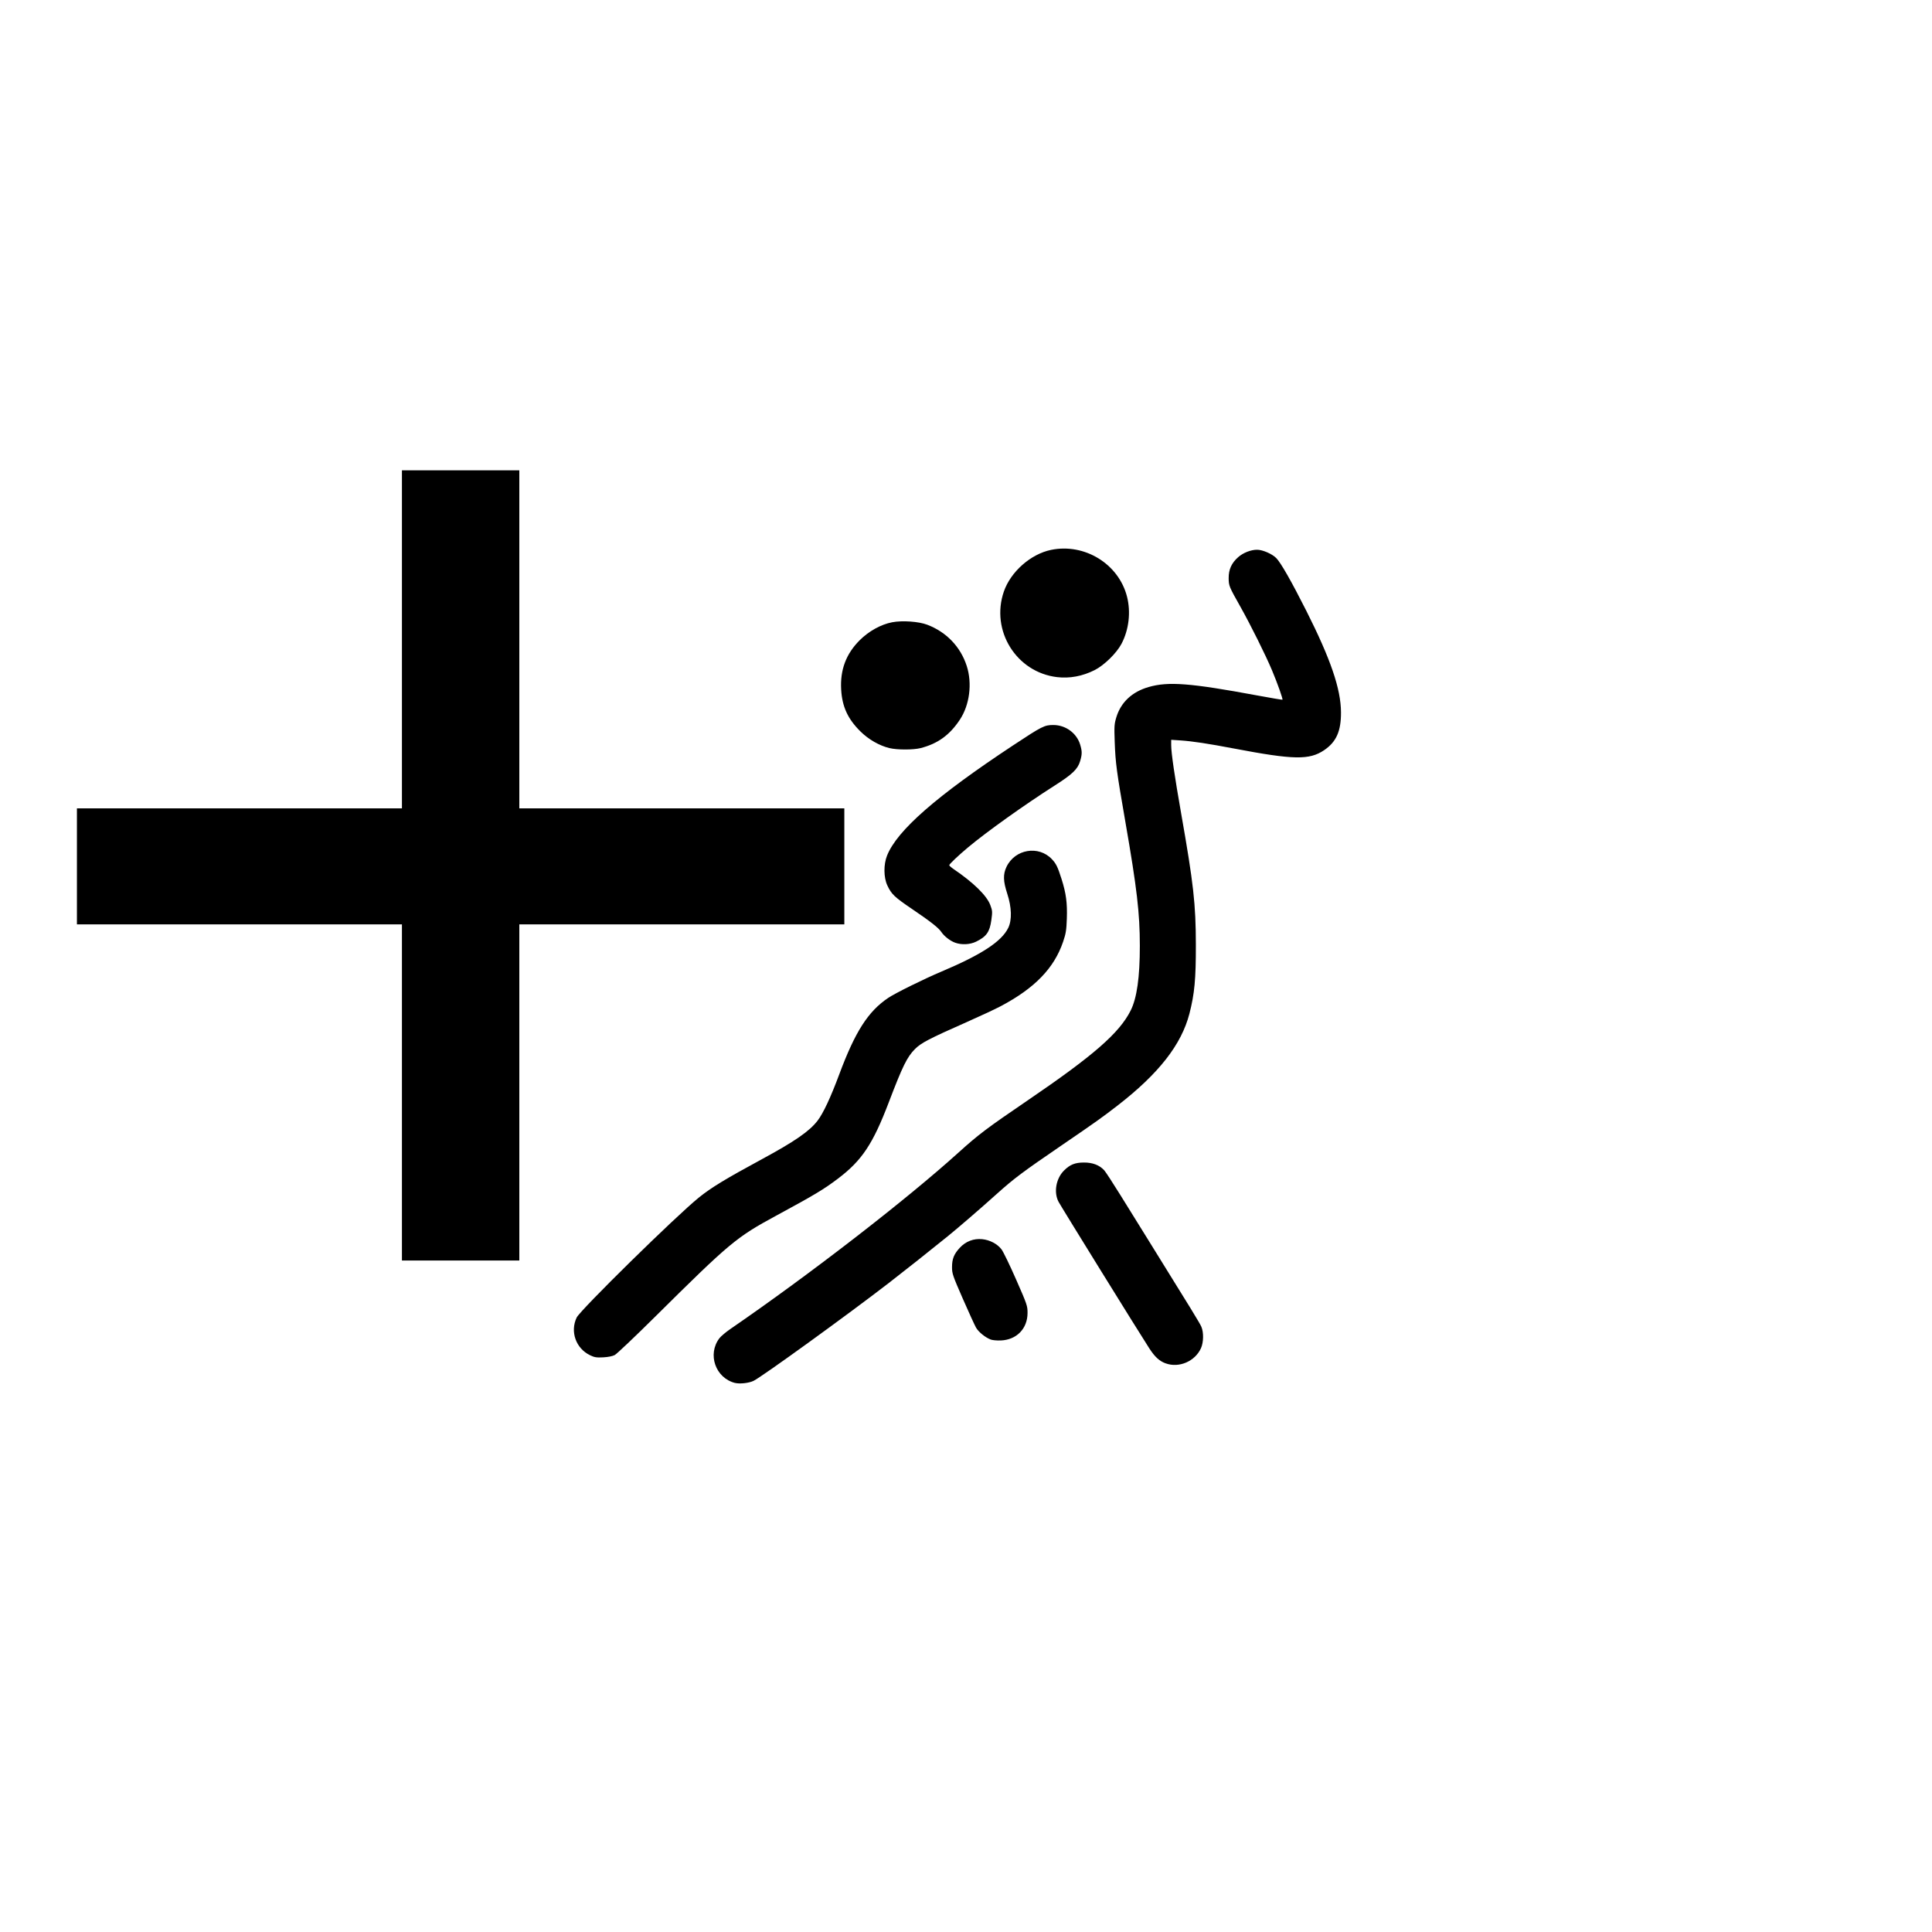
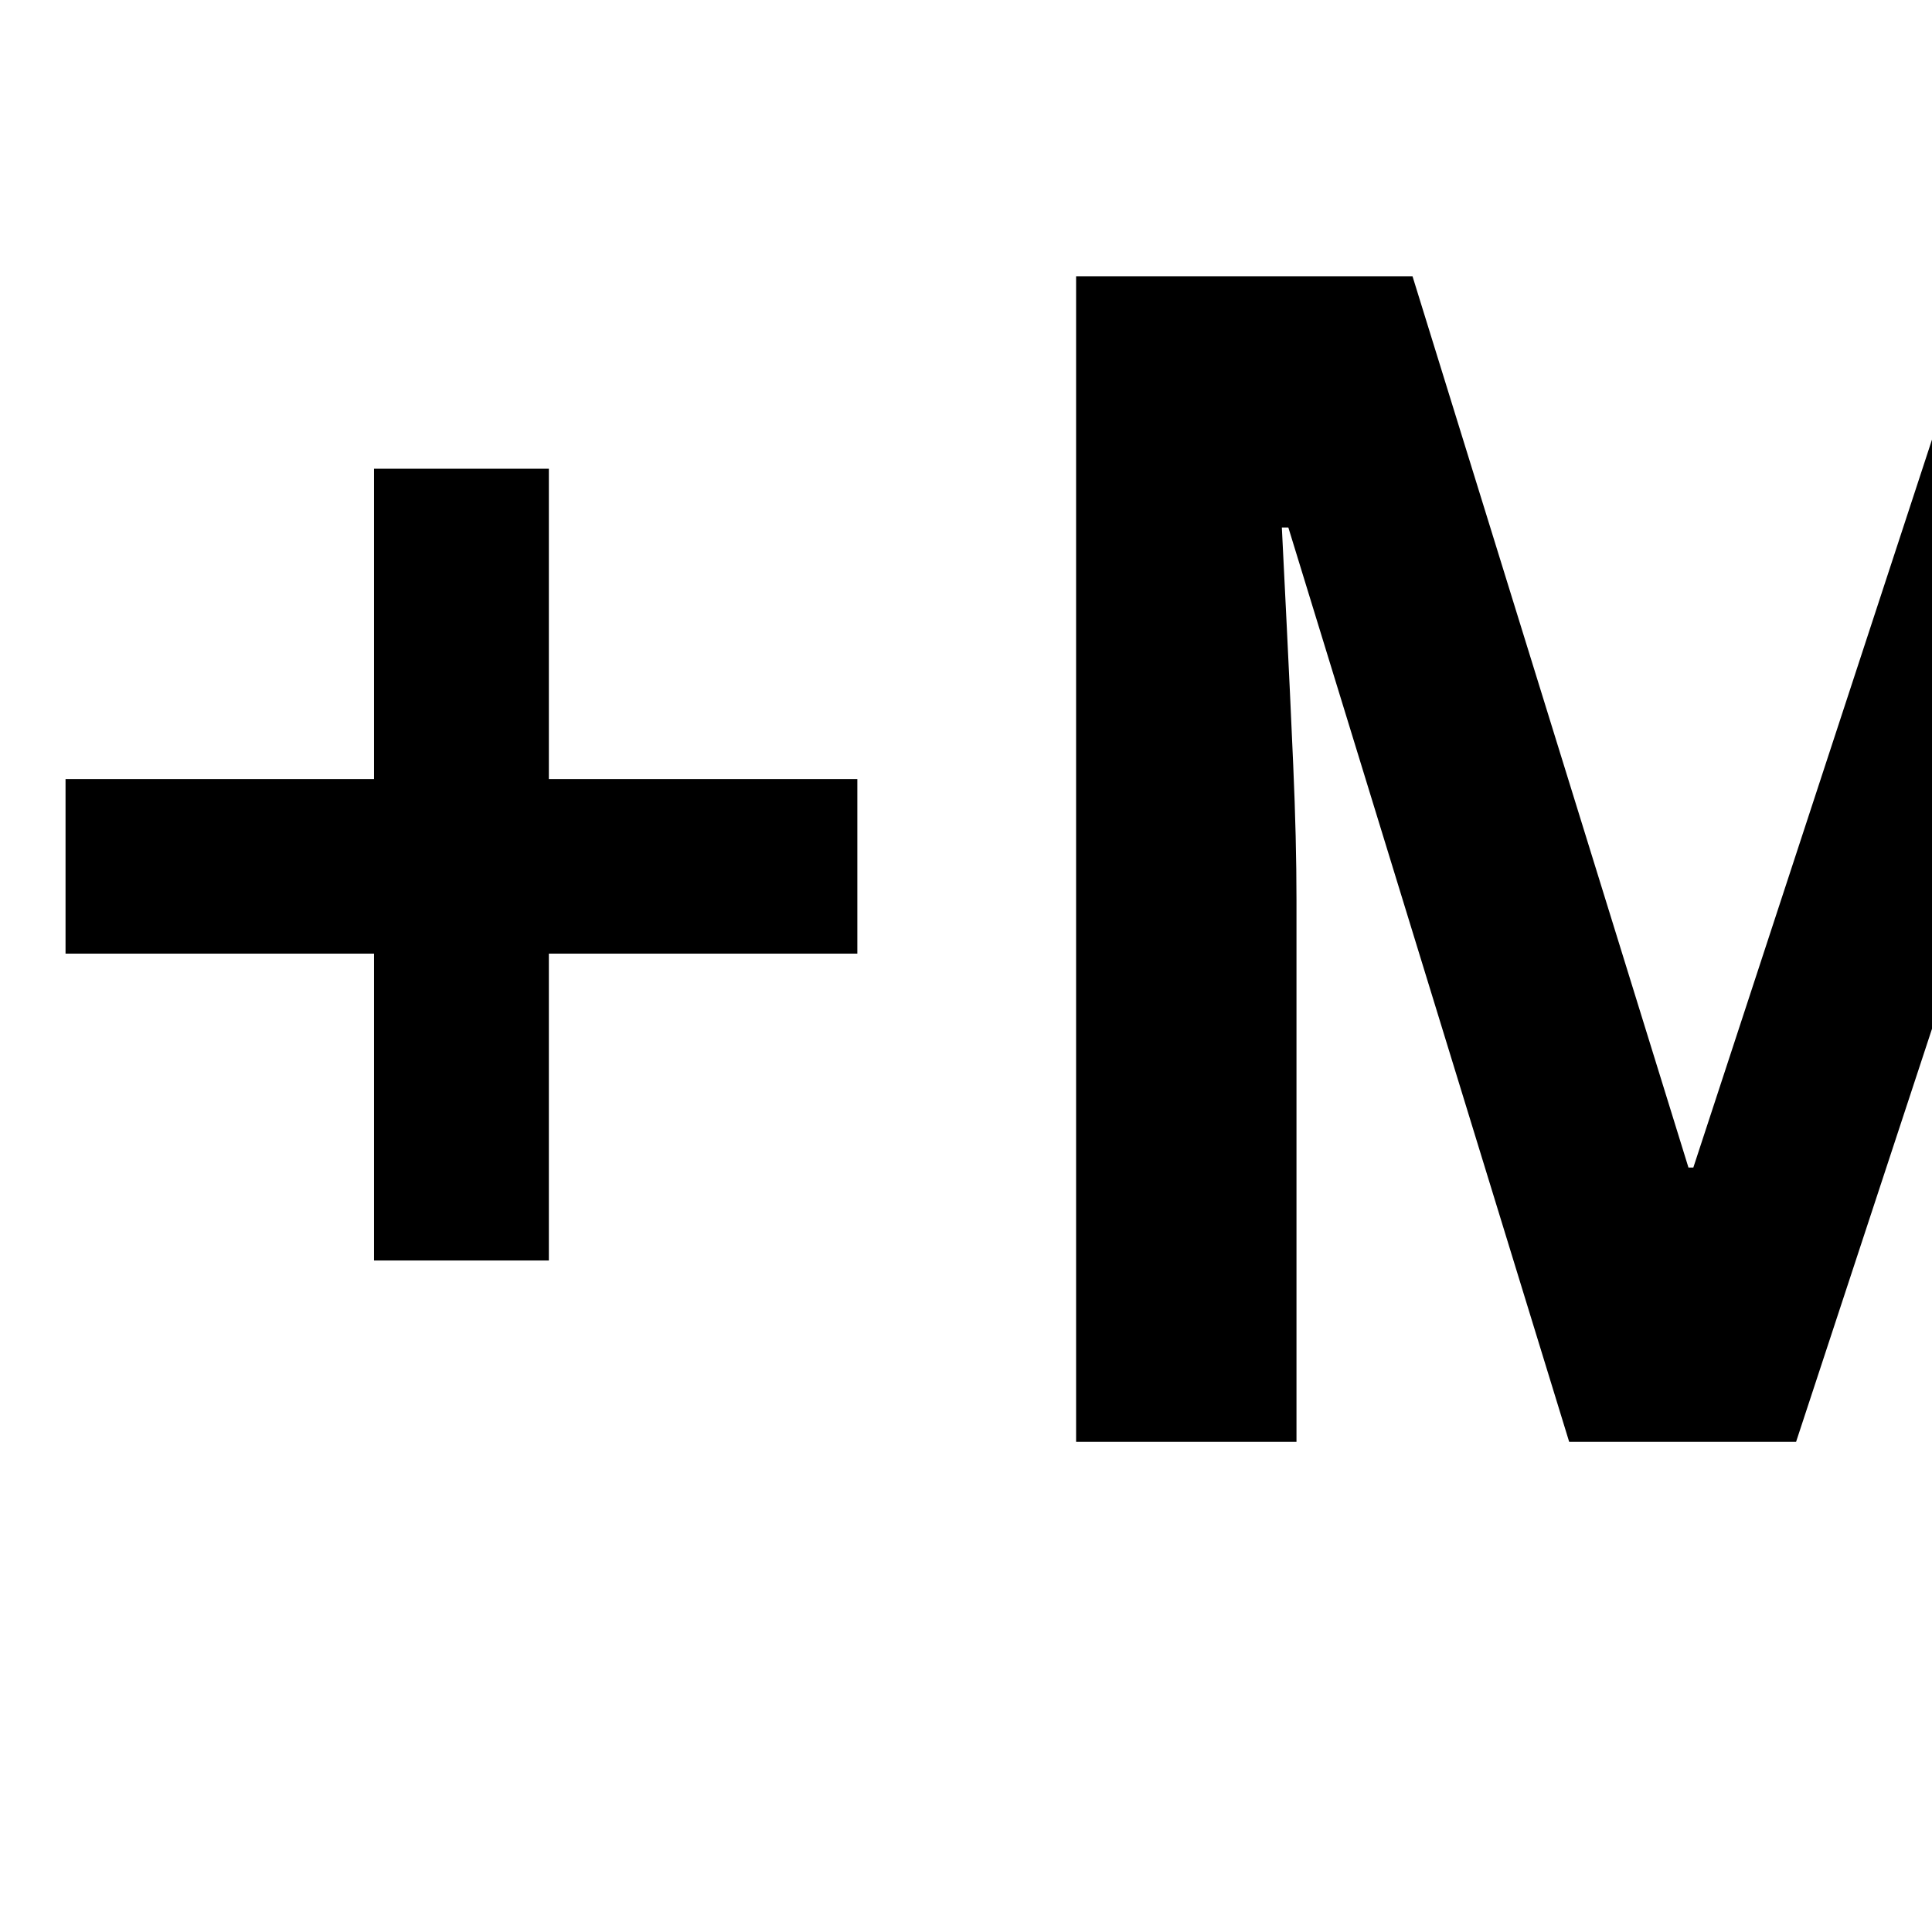
<svg xmlns="http://www.w3.org/2000/svg" width="100mm" height="100mm" viewBox="0 0 100 100" version="1.1" id="svg864">
  <defs id="defs858" />
  <g id="layer1" transform="translate(-88.42789,-126.1282)">
    <g id="g939-4" transform="matrix(0.8979656,0,0,0.8979656,-18.2613,29.03659)">
-       <path style="fill:#000000;fill-opacity:1;stroke-width:0.061" d="m 161.179,187.839 c -1.128,-0.288 -1.604,-1.653 -0.899,-2.578 0.086,-0.113 0.367,-0.35 0.624,-0.527 4.574,-3.143 10.132,-7.441 13.148,-10.167 1.165,-1.053 1.639,-1.41 4.013,-3.027 3.784,-2.577 5.267,-3.871 5.918,-5.164 0.361,-0.717 0.532,-1.922 0.531,-3.736 -9.9e-4,-1.879 -0.167,-3.302 -0.831,-7.124 -0.511,-2.943 -0.573,-3.405 -0.617,-4.614 -0.033,-0.917 -0.025,-1.045 0.093,-1.434 0.262,-0.863 0.905,-1.466 1.858,-1.742 1.135,-0.329 2.412,-0.23 6.243,0.481 0.799,0.148 1.463,0.26 1.474,0.249 0.036,-0.036 -0.288,-0.948 -0.604,-1.701 -0.37,-0.88 -1.237,-2.624 -1.823,-3.664 -0.65,-1.154 -0.669,-1.199 -0.673,-1.642 -0.004,-0.498 0.166,-0.873 0.551,-1.212 0.286,-0.252 0.728,-0.425 1.086,-0.425 0.319,0 0.865,0.237 1.105,0.479 0.263,0.266 0.875,1.339 1.732,3.037 1.403,2.782 1.993,4.506 2,5.851 0.007,1.09 -0.27,1.711 -0.97,2.185 -0.851,0.576 -1.76,0.56 -5.179,-0.091 -1.523,-0.29 -2.412,-0.424 -3.107,-0.471 l -0.531,-0.035 v 0.313 c 0,0.442 0.195,1.776 0.575,3.937 0.713,4.054 0.843,5.21 0.847,7.561 0.004,1.982 -0.076,2.827 -0.37,3.971 -0.46,1.787 -1.77,3.462 -4.144,5.3 -0.889,0.688 -1.245,0.942 -3.244,2.308 -2.233,1.526 -2.724,1.894 -3.722,2.79 -0.981,0.881 -2.169,1.906 -2.826,2.44 -0.964,0.783 -2.505,2.004 -3.395,2.691 -2.386,1.842 -7.316,5.409 -7.796,5.641 -0.267,0.129 -0.794,0.187 -1.067,0.118 z m 24.824,-1.128 c -0.366,-0.135 -0.62,-0.368 -0.944,-0.866 -0.561,-0.862 -5.099,-8.192 -5.234,-8.454 -0.282,-0.546 -0.143,-1.334 0.316,-1.795 0.343,-0.343 0.634,-0.461 1.148,-0.463 0.503,-0.002 0.896,0.148 1.171,0.447 0.08,0.087 0.499,0.73 0.933,1.43 0.434,0.7 1.171,1.887 1.637,2.637 2.505,4.033 2.942,4.747 3.031,4.955 0.138,0.323 0.128,0.894 -0.022,1.23 -0.339,0.76 -1.267,1.16 -2.036,0.877 z m -33.181,-0.471 c -0.816,-0.391 -1.16,-1.365 -0.769,-2.173 0.213,-0.439 5.727,-5.854 7.044,-6.916 0.713,-0.575 1.518,-1.065 3.667,-2.229 1.866,-1.011 2.703,-1.591 3.17,-2.196 0.329,-0.427 0.754,-1.333 1.258,-2.686 0.914,-2.453 1.659,-3.616 2.814,-4.394 0.41,-0.276 2.046,-1.086 3.065,-1.516 2.313,-0.977 3.469,-1.732 3.855,-2.517 0.224,-0.455 0.203,-1.189 -0.055,-1.977 -0.235,-0.718 -0.247,-1.115 -0.046,-1.54 0.487,-1.029 1.855,-1.261 2.622,-0.445 0.244,0.26 0.331,0.438 0.555,1.142 0.261,0.823 0.335,1.379 0.304,2.283 -0.024,0.67 -0.054,0.857 -0.216,1.334 -0.519,1.523 -1.632,2.672 -3.591,3.71 -0.317,0.168 -1.204,0.582 -1.971,0.921 -2.162,0.956 -2.624,1.197 -2.975,1.55 -0.457,0.46 -0.714,0.985 -1.511,3.074 -0.916,2.402 -1.548,3.351 -2.928,4.396 -0.819,0.62 -1.351,0.939 -3.561,2.135 -2.301,1.246 -2.667,1.551 -6.973,5.82 -1.167,1.157 -2.218,2.153 -2.334,2.214 -0.131,0.068 -0.387,0.119 -0.667,0.133 -0.385,0.02 -0.501,0.001 -0.758,-0.122 z m 23.1,-0.902 c -0.312,-0.116 -0.703,-0.433 -0.849,-0.686 -0.077,-0.134 -0.42,-0.884 -0.763,-1.668 -0.581,-1.329 -0.623,-1.451 -0.622,-1.819 9.9e-4,-0.478 0.11,-0.751 0.446,-1.116 0.342,-0.371 0.801,-0.547 1.294,-0.497 0.442,0.045 0.869,0.27 1.112,0.586 0.101,0.131 0.48,0.913 0.842,1.739 0.634,1.443 0.659,1.517 0.659,1.925 -0.001,0.907 -0.628,1.552 -1.543,1.588 -0.217,0.009 -0.476,-0.015 -0.576,-0.052 z m -2.054,-22.876 c -0.282,-0.1 -0.631,-0.37 -0.793,-0.613 -0.164,-0.246 -0.613,-0.598 -1.698,-1.334 -1.008,-0.683 -1.184,-0.851 -1.42,-1.359 -0.212,-0.456 -0.219,-1.2 -0.015,-1.712 0.576,-1.452 2.843,-3.435 7.272,-6.36 1.67,-1.103 1.8,-1.169 2.316,-1.169 0.708,0 1.349,0.47 1.546,1.136 0.115,0.386 0.114,0.547 -0.004,0.945 -0.137,0.462 -0.442,0.755 -1.465,1.407 -1.733,1.104 -3.916,2.662 -4.988,3.559 -0.566,0.473 -1.091,0.971 -1.091,1.033 0,0.029 0.116,0.132 0.257,0.228 1.146,0.78 1.902,1.52 2.108,2.066 0.124,0.329 0.128,0.388 0.062,0.868 -0.095,0.689 -0.283,0.954 -0.881,1.246 -0.349,0.17 -0.829,0.194 -1.205,0.06 z m -3.784,-11.216 c -0.588,-0.142 -1.209,-0.499 -1.68,-0.966 -0.725,-0.718 -1.05,-1.426 -1.106,-2.408 -0.065,-1.139 0.281,-2.059 1.071,-2.847 0.525,-0.523 1.224,-0.91 1.868,-1.033 0.589,-0.113 1.534,-0.045 2.028,0.144 1.103,0.423 1.913,1.269 2.27,2.372 0.327,1.01 0.168,2.251 -0.397,3.102 -0.587,0.884 -1.268,1.378 -2.252,1.633 -0.421,0.109 -1.358,0.11 -1.803,0.002 z m 9.658,-4.092 c -2.348,-0.279 -3.843,-2.684 -3.066,-4.934 0.393,-1.139 1.55,-2.16 2.72,-2.4 1.936,-0.398 3.895,0.807 4.378,2.693 0.228,0.893 0.111,1.903 -0.315,2.716 -0.284,0.542 -0.998,1.242 -1.552,1.521 -0.701,0.353 -1.438,0.49 -2.166,0.404 z" id="path1005-2-8" />
-       <text id="text914" y="191.238" x="118.543" style="font-style:normal;font-variant:normal;font-weight:normal;font-stretch:normal;font-size:94.106px;line-height:1.25;font-family:'Berlin Sans FB';-inkscape-font-specification:'Berlin Sans FB, Normal';font-variant-ligatures:normal;font-variant-caps:normal;font-variant-numeric:normal;font-variant-east-asian:normal;fill:#000000;fill-opacity:1;stroke:none;stroke-width:2.353" xml:space="preserve">
-         <tspan style="font-style:normal;font-variant:normal;font-weight:normal;font-stretch:normal;font-size:94.106px;font-family:'Berlin Sans FB';-inkscape-font-specification:'Berlin Sans FB, Normal';font-variant-ligatures:normal;font-variant-caps:normal;font-variant-numeric:normal;font-variant-east-asian:normal;stroke-width:2.353" y="191.238" x="118.543" id="tspan912">+</tspan>
+       <text id="text914" y="191.238" x="118.543" style="font-style:normal;font-variant:normal;font-weight:bold;font-stretch:normal;font-size:94.106px;line-height:1.25;font-family:'Berlin Sans FB';-inkscape-font-specification:'Berlin Sans FB, Bold';font-variant-ligatures:normal;font-variant-caps:normal;font-variant-numeric:normal;font-variant-east-asian:normal;fill:#000000;fill-opacity:1;stroke:none;stroke-width:2.353;" xml:space="preserve">
+         <tspan style="font-style:normal;font-variant:normal;font-weight:bold;font-stretch:normal;font-size:94.106px;font-family:'Berlin Sans FB';-inkscape-font-specification:'Berlin Sans FB, Bold';font-variant-ligatures:normal;font-variant-caps:normal;font-variant-numeric:normal;font-variant-east-asian:normal;stroke-width:2.353;" y="191.238" x="118.543" id="tspan912">+Milonga</tspan>
      </text>
    </g>
  </g>
</svg>
